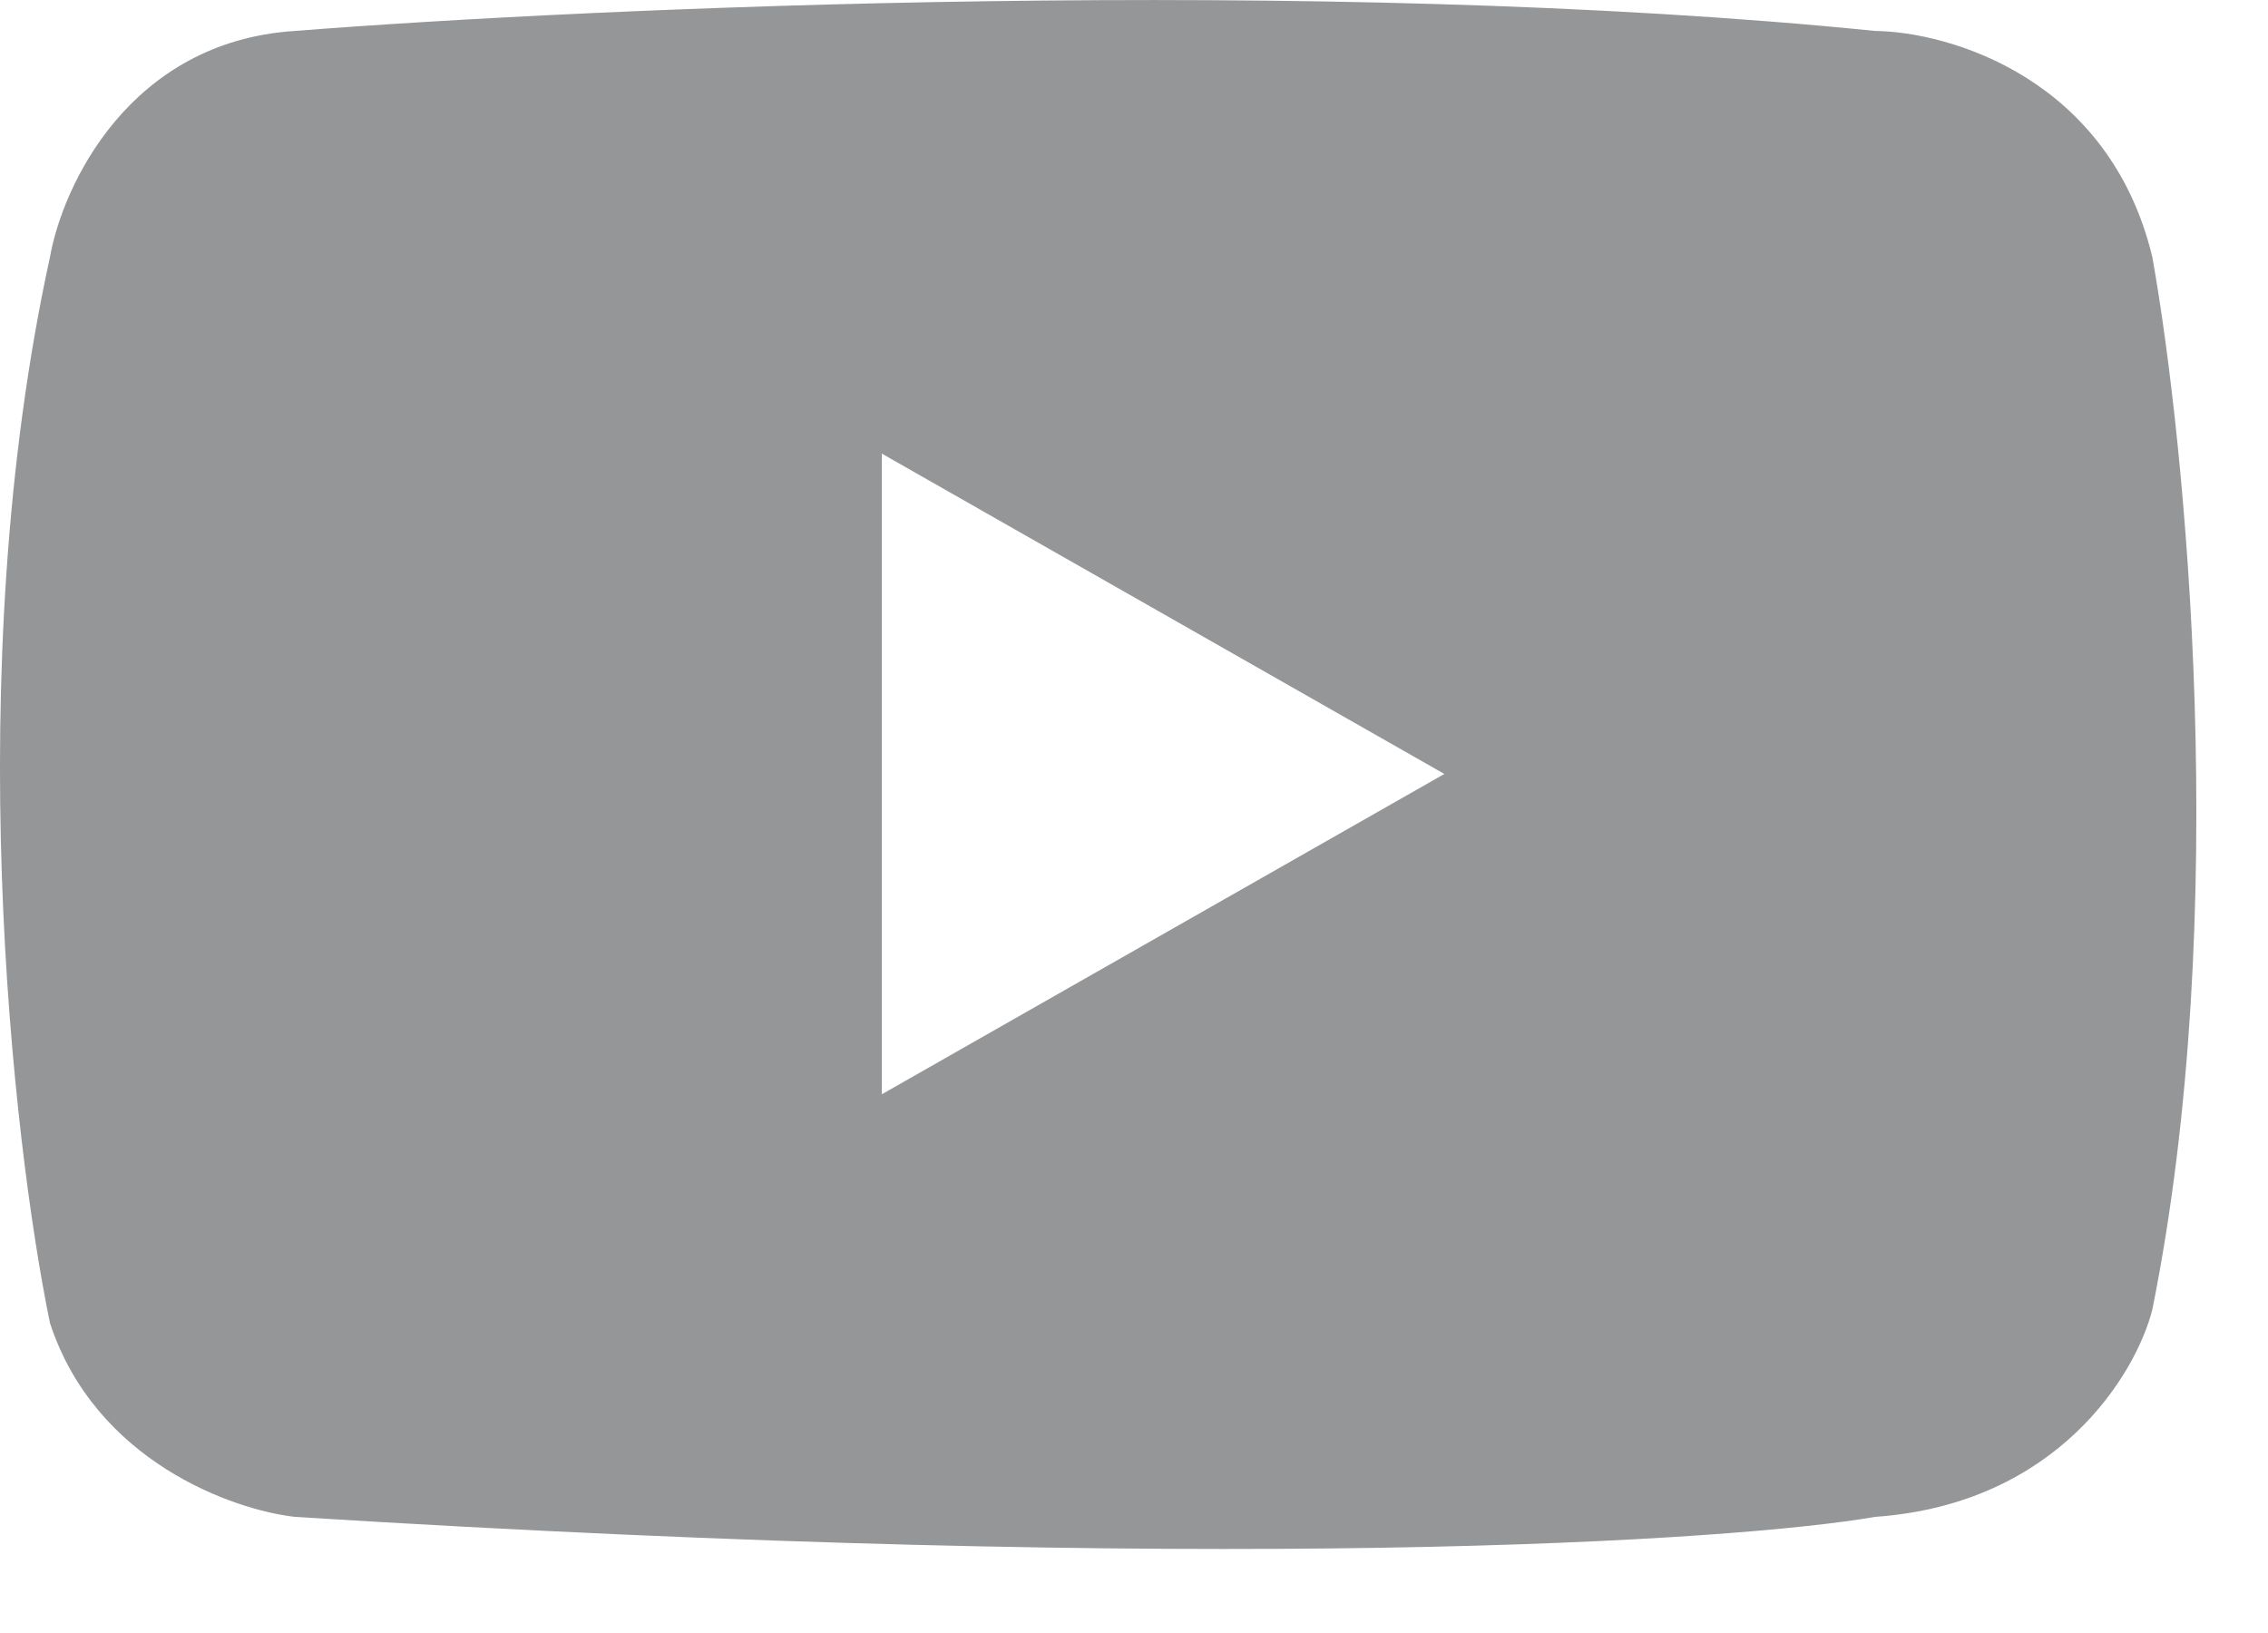
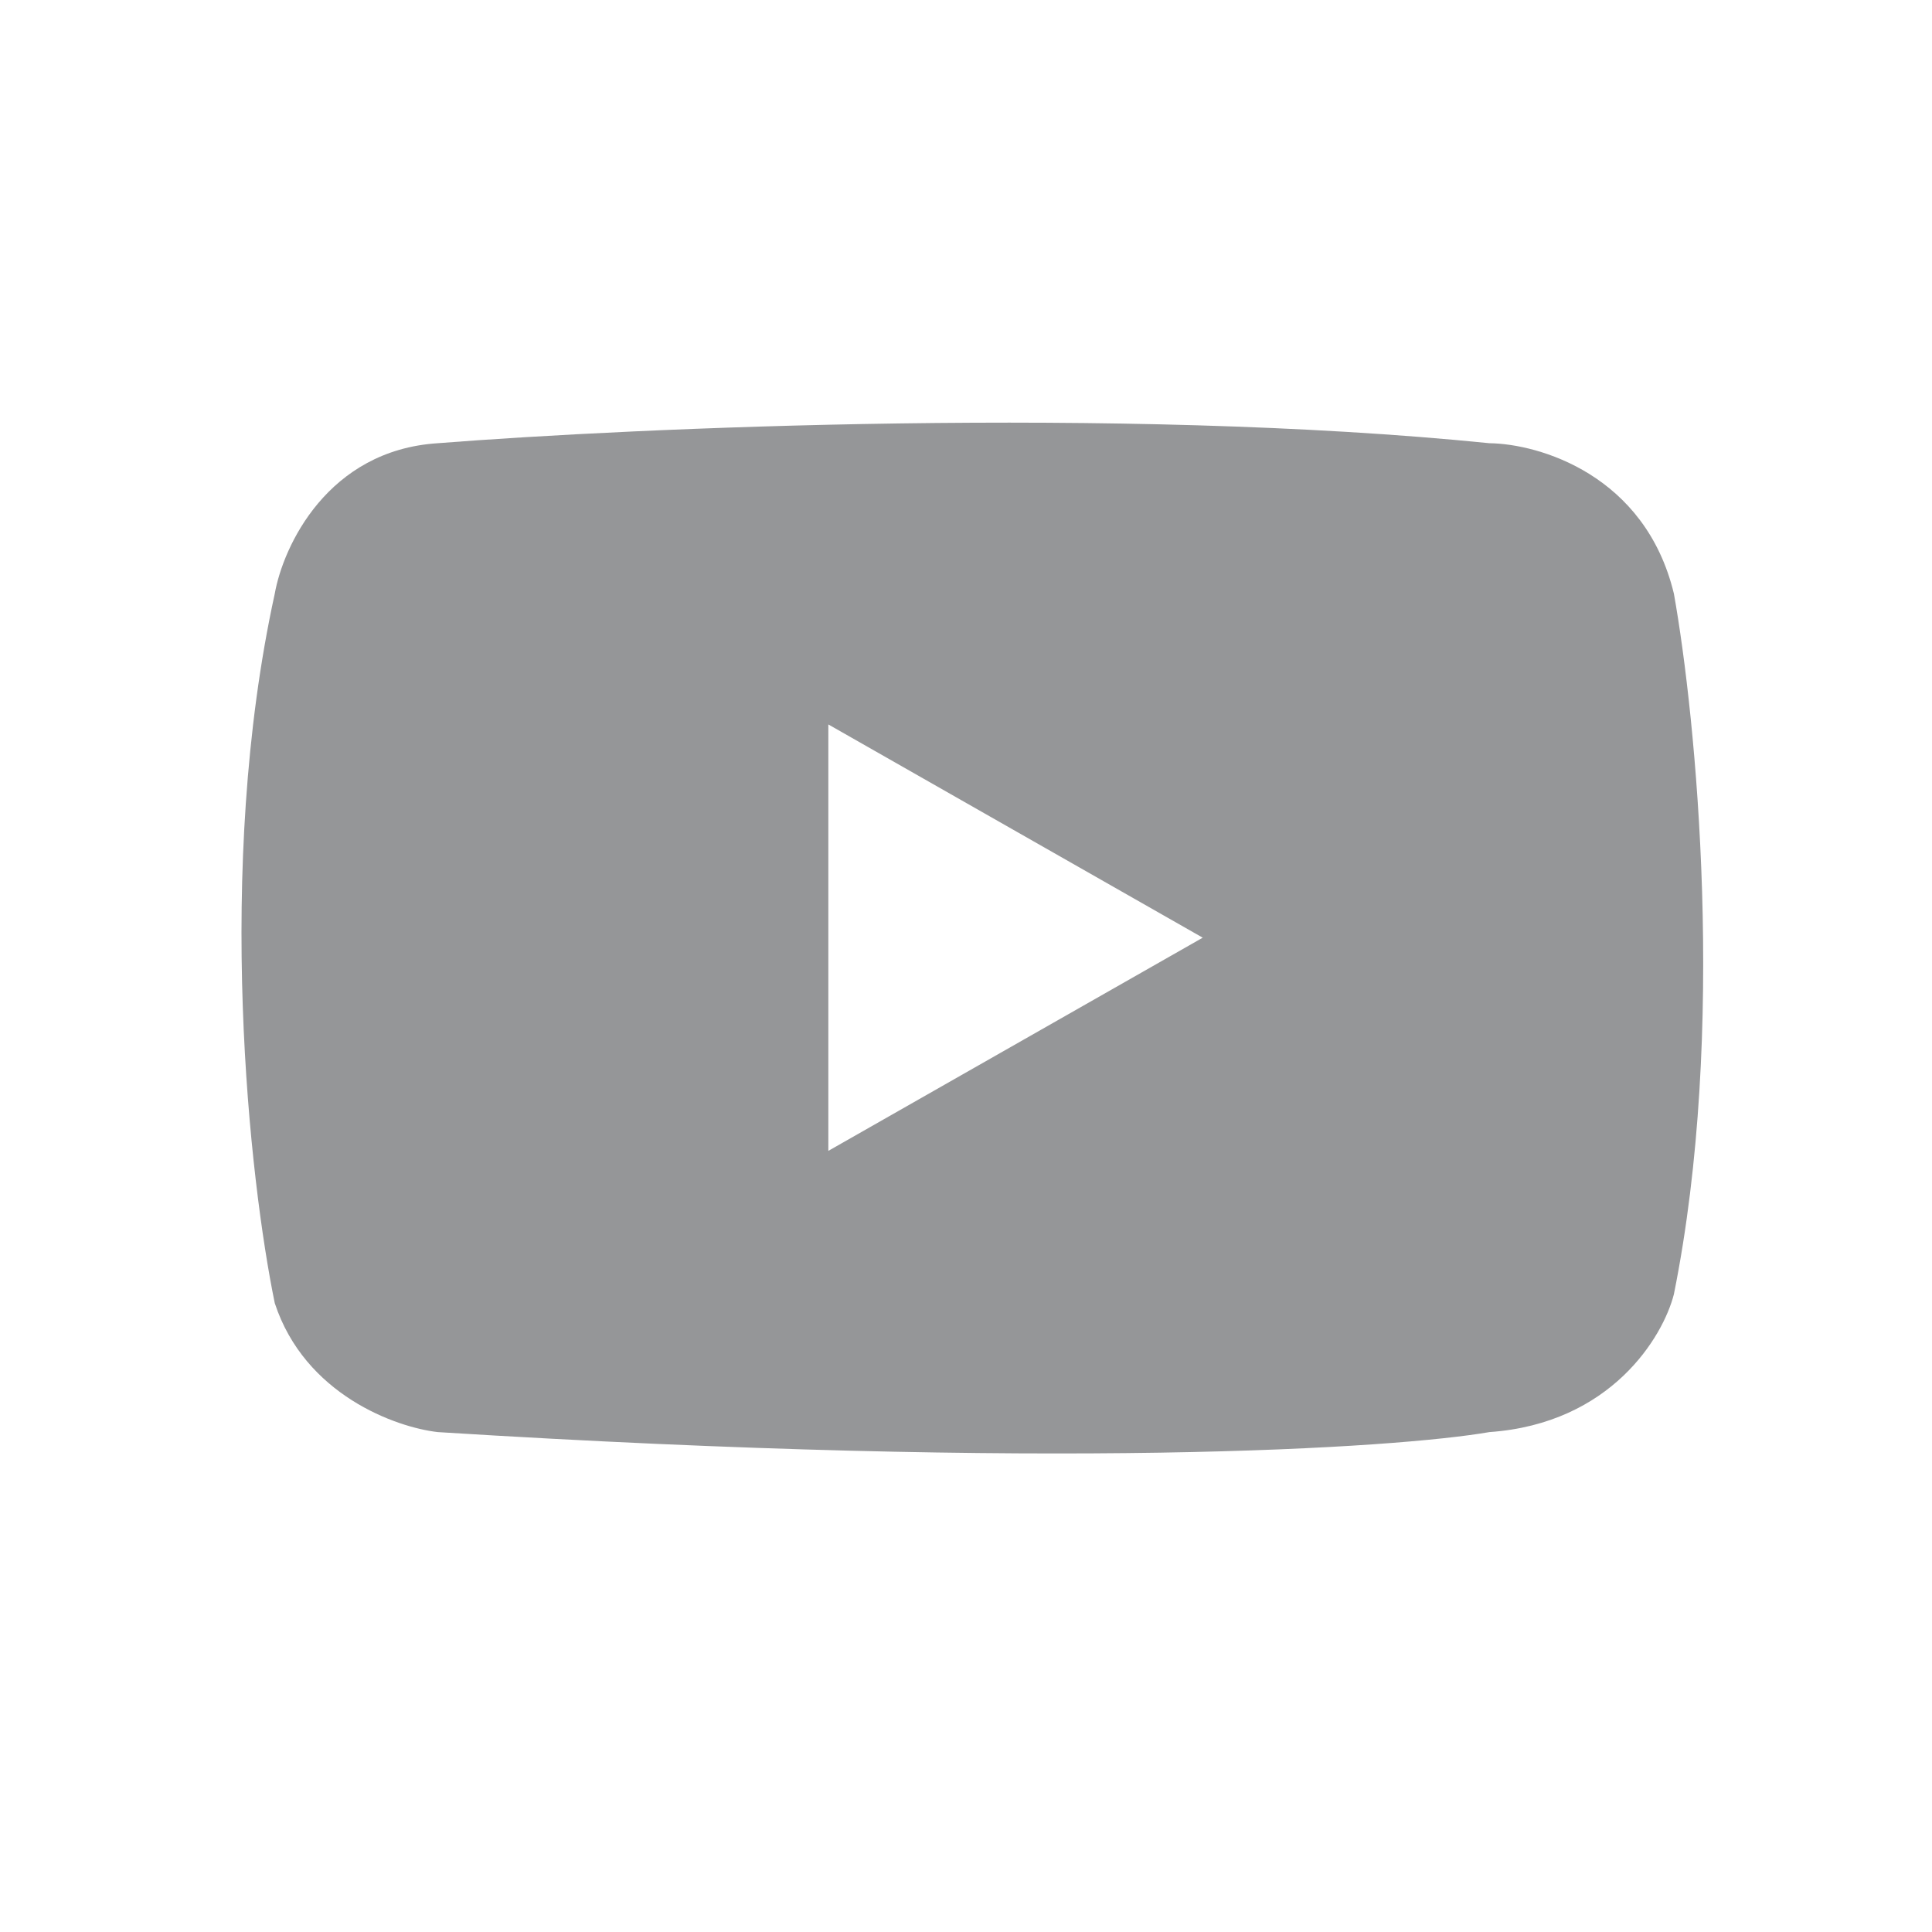
- <svg xmlns="http://www.w3.org/2000/svg" width="25" height="18" viewBox="0 0 25 18" fill="none">
-   <path fill-rule="evenodd" clip-rule="evenodd" d="M0.551 14.584C0.135 12.566 -0.447 7.391 0.551 2.833C0.689 2.052 1.423 0.459 3.251 0.341C6.515 0.084 14.568 -0.276 20.669 0.341C21.49 0.351 23.25 0.863 23.725 2.833C24.091 4.881 24.604 10.068 23.725 14.435C23.547 15.138 22.687 16.578 20.669 16.72C19.126 16.987 13.482 17.361 3.251 16.72C2.558 16.641 1.049 16.103 0.551 14.584ZM15.921 8.531L9.72 5V12.062L15.921 8.531Z" fill="#959698" />
+ <svg xmlns="http://www.w3.org/2000/svg" width="32" height="32" viewBox="0 0 32 32" fill="none">
+   <path fill-rule="evenodd" clip-rule="evenodd" d="M4.551 21.584C4.135 19.566 3.553 14.391 4.551 9.833C4.689 9.052 5.423 7.459 7.251 7.341C10.515 7.084 18.568 6.724 24.669 7.341C25.49 7.351 27.25 7.863 27.725 9.833C28.091 11.881 28.604 17.068 27.725 21.436C27.547 22.138 26.687 23.578 24.669 23.72C23.126 23.987 17.482 24.361 7.251 23.72C6.558 23.641 5.049 23.103 4.551 21.584ZM19.921 15.531L13.72 11.999V19.062L19.921 15.531Z" fill="#959698" />
</svg>
